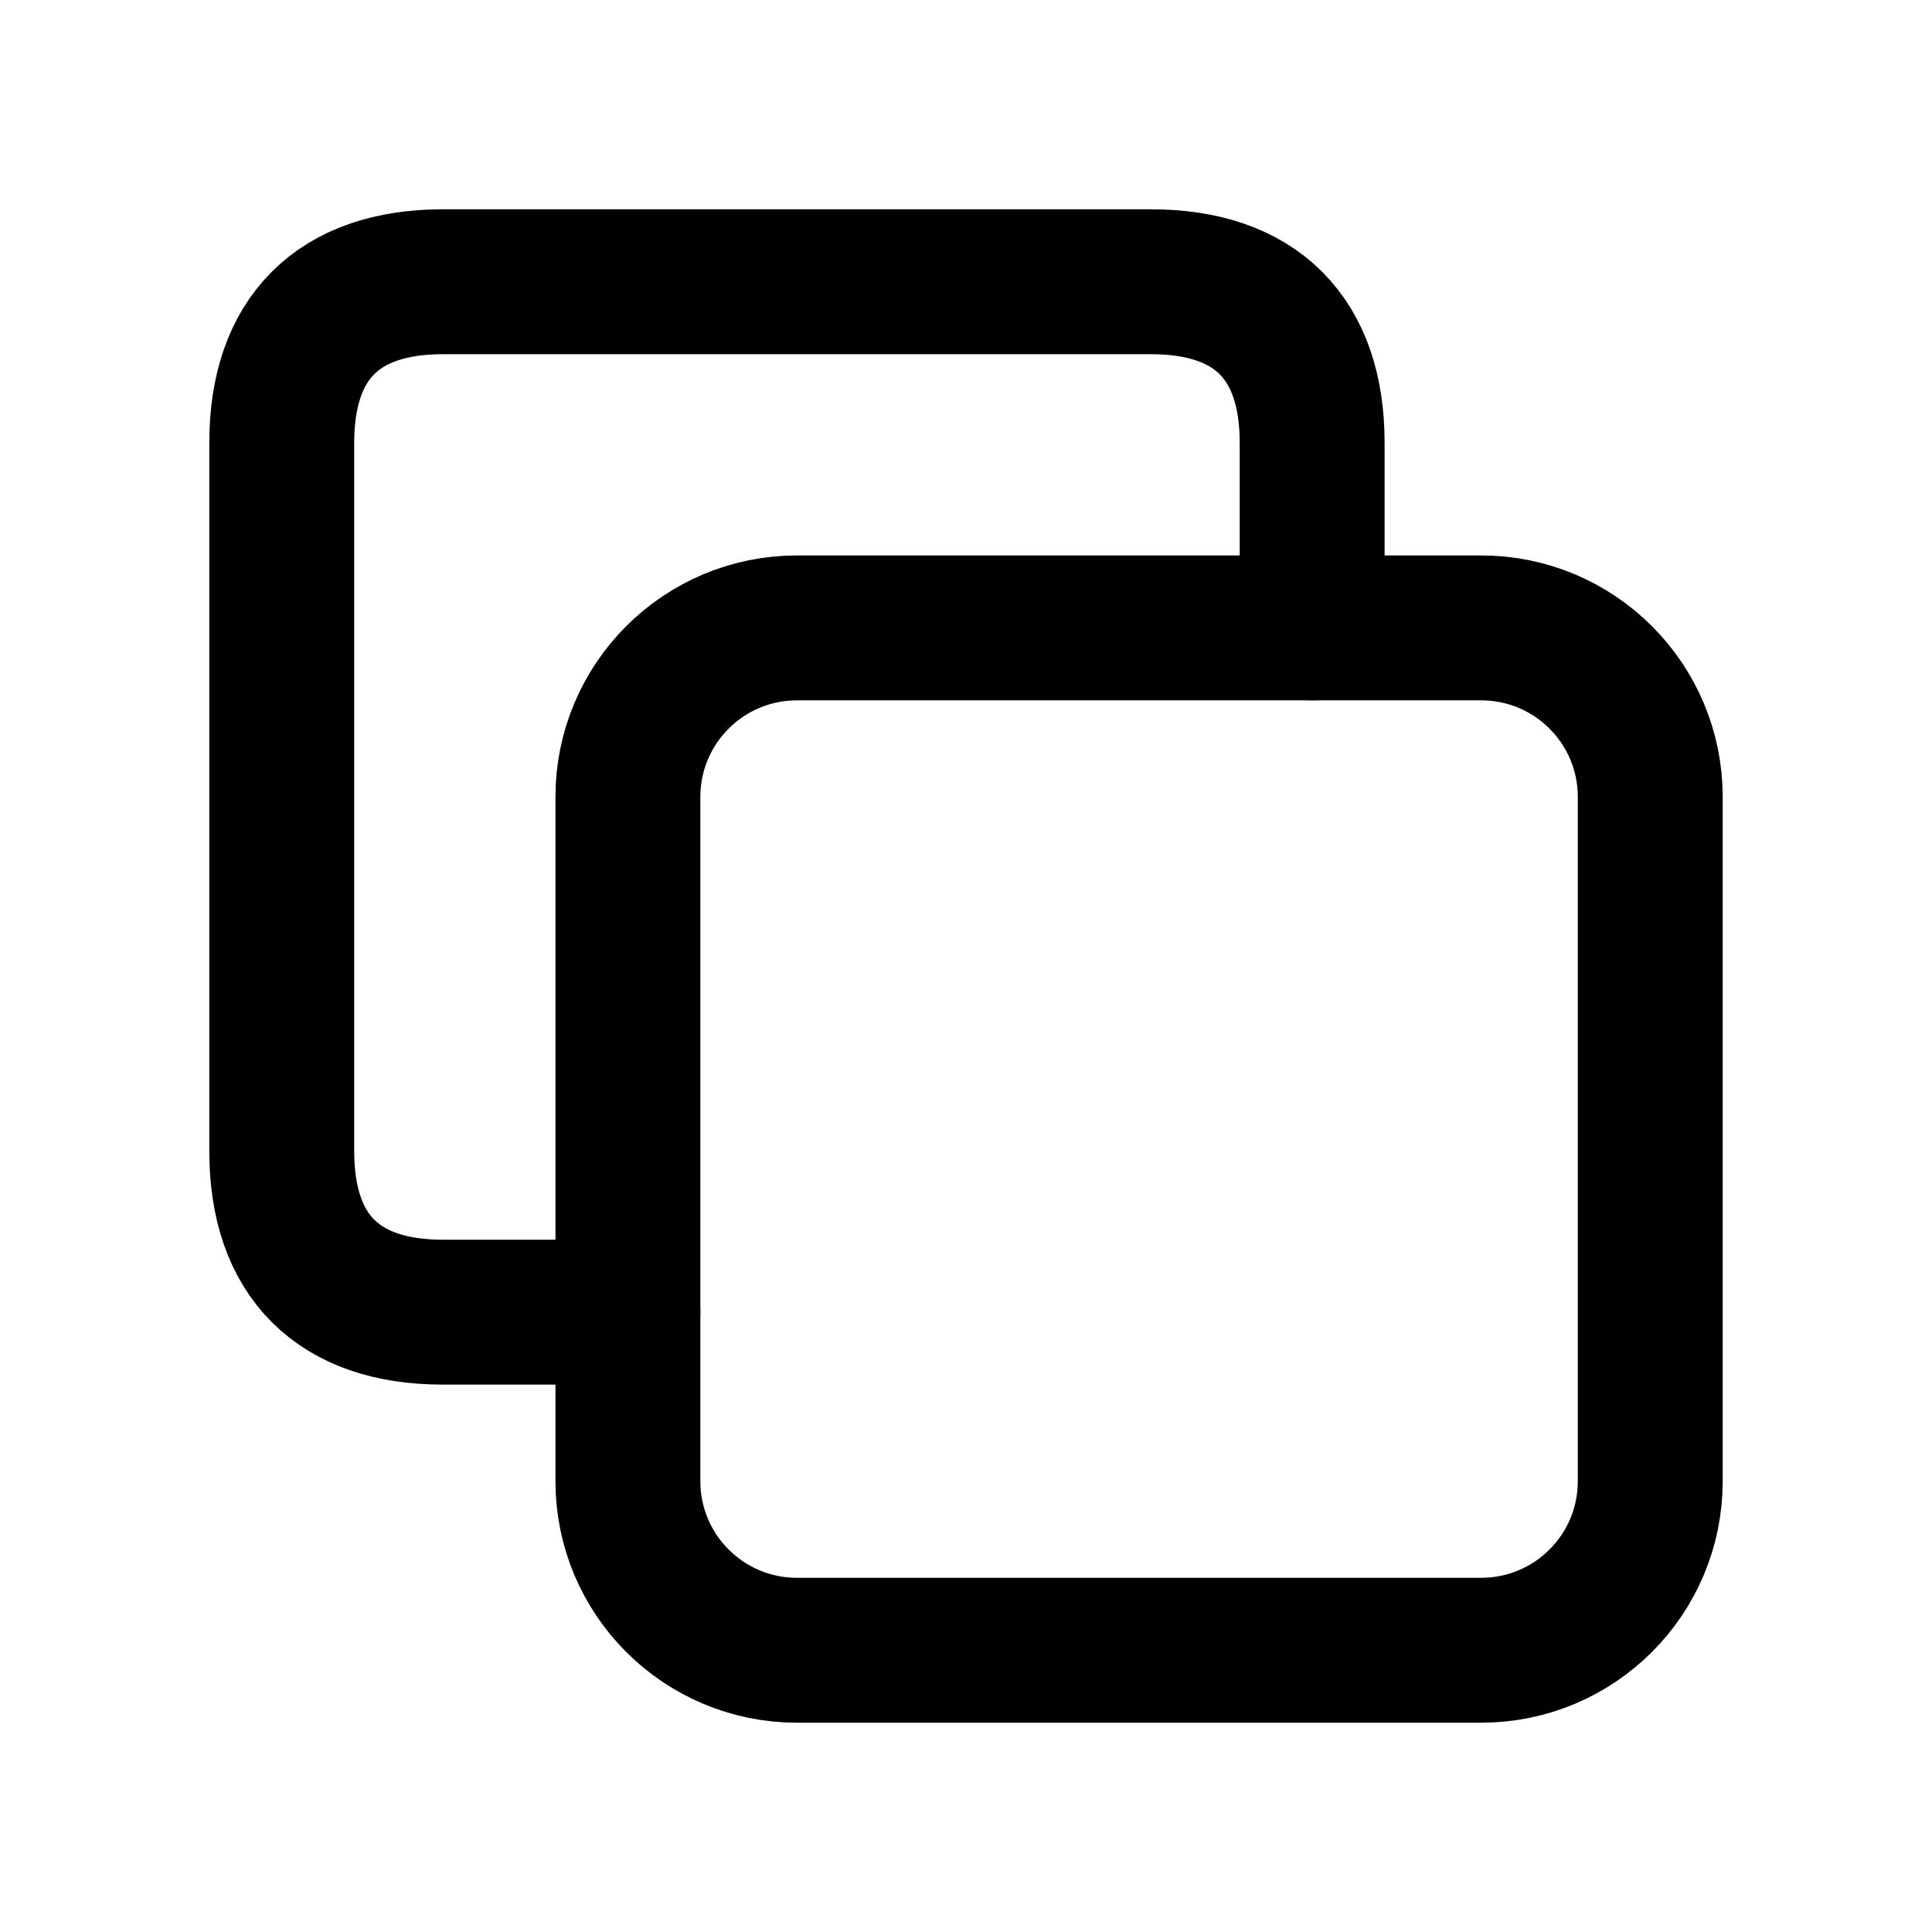
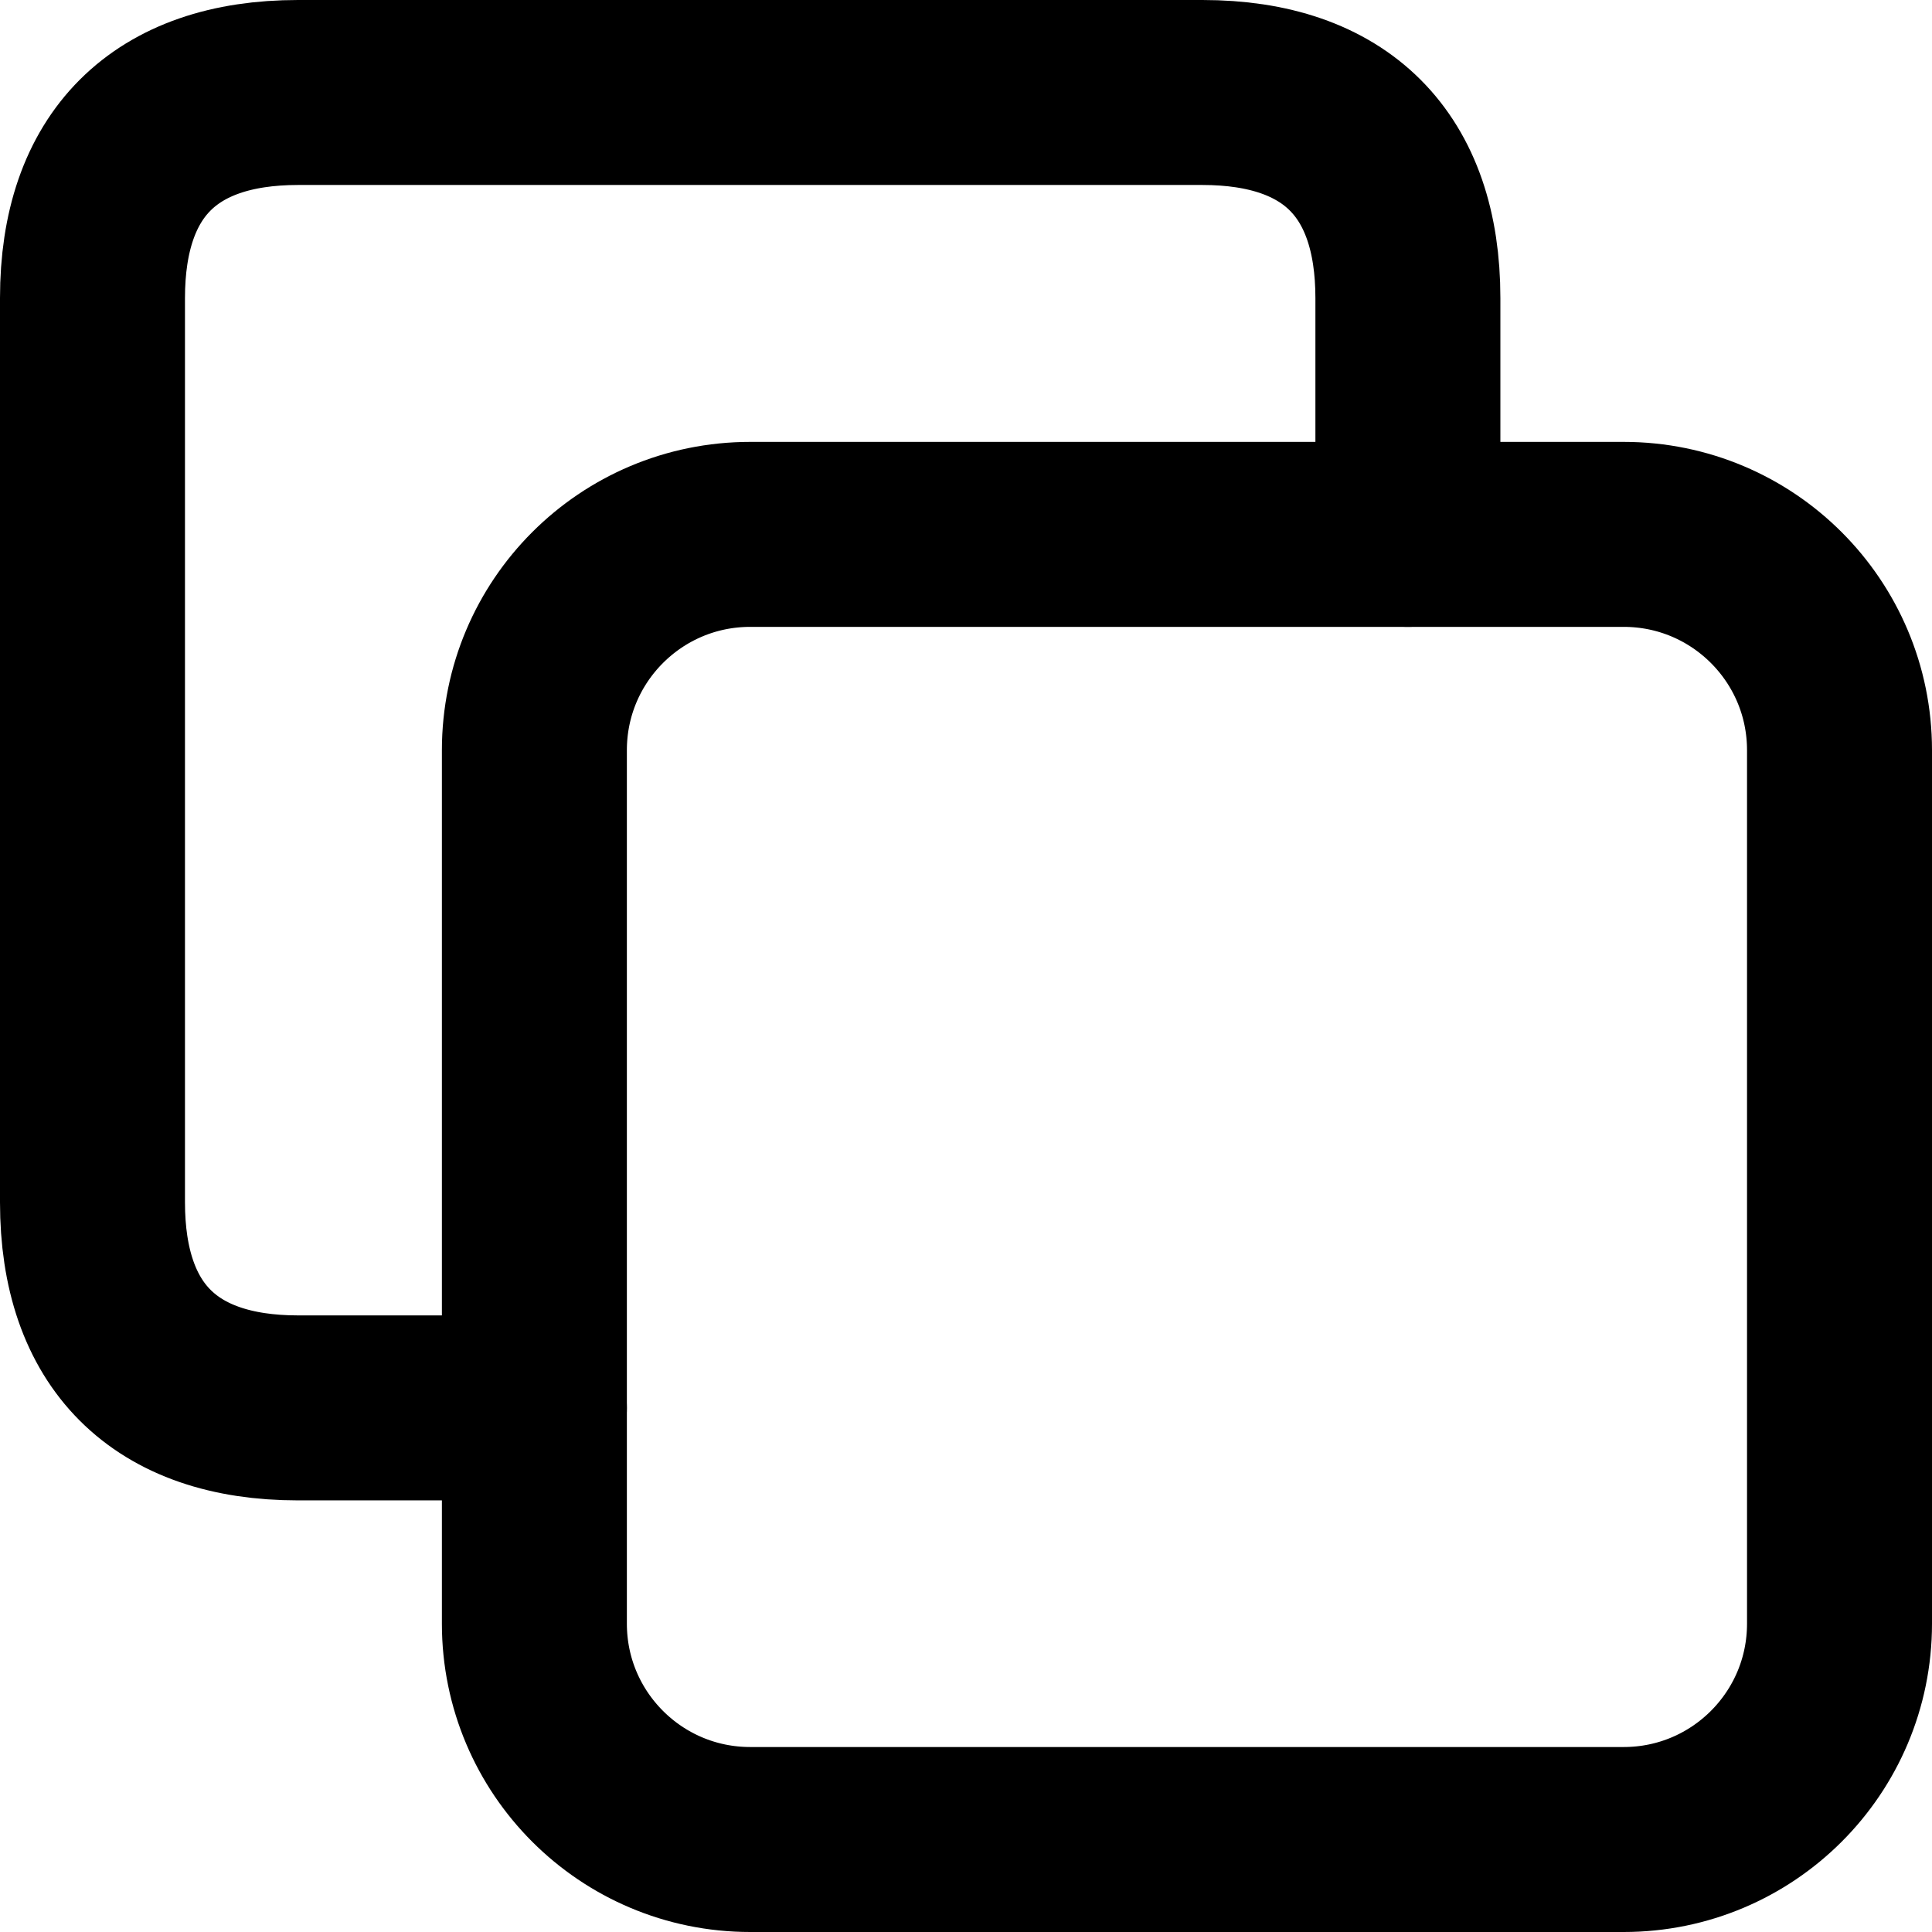
- <svg xmlns="http://www.w3.org/2000/svg" width="24" height="24" viewBox="0 0 24 24" fill="none" stroke="currentColor" stroke-width="1.8" stroke-linecap="round" stroke-linejoin="round">
+ <svg xmlns="http://www.w3.org/2000/svg" width="24" height="24" viewBox="2.6 2.6 18.8 18.8" preserveAspectRatio="xMidYMid meet" fill="none" stroke="currentColor" stroke-width="1.8" stroke-linecap="round" stroke-linejoin="round">
  <path d="M7.8 16.3 L5.5 16.3 C4.2 16.3 3.5 15.6 3.5 14.3 L3.5 5.5 C3.5 4.2 4.2 3.5 5.5 3.5 L14.3 3.5 C15.6 3.5 16.3 4.2 16.3 5.5 L16.3 7.8" />
  <rect x="7.8" y="7.8" width="12.7" height="12.7" rx="2.1" />
</svg>
